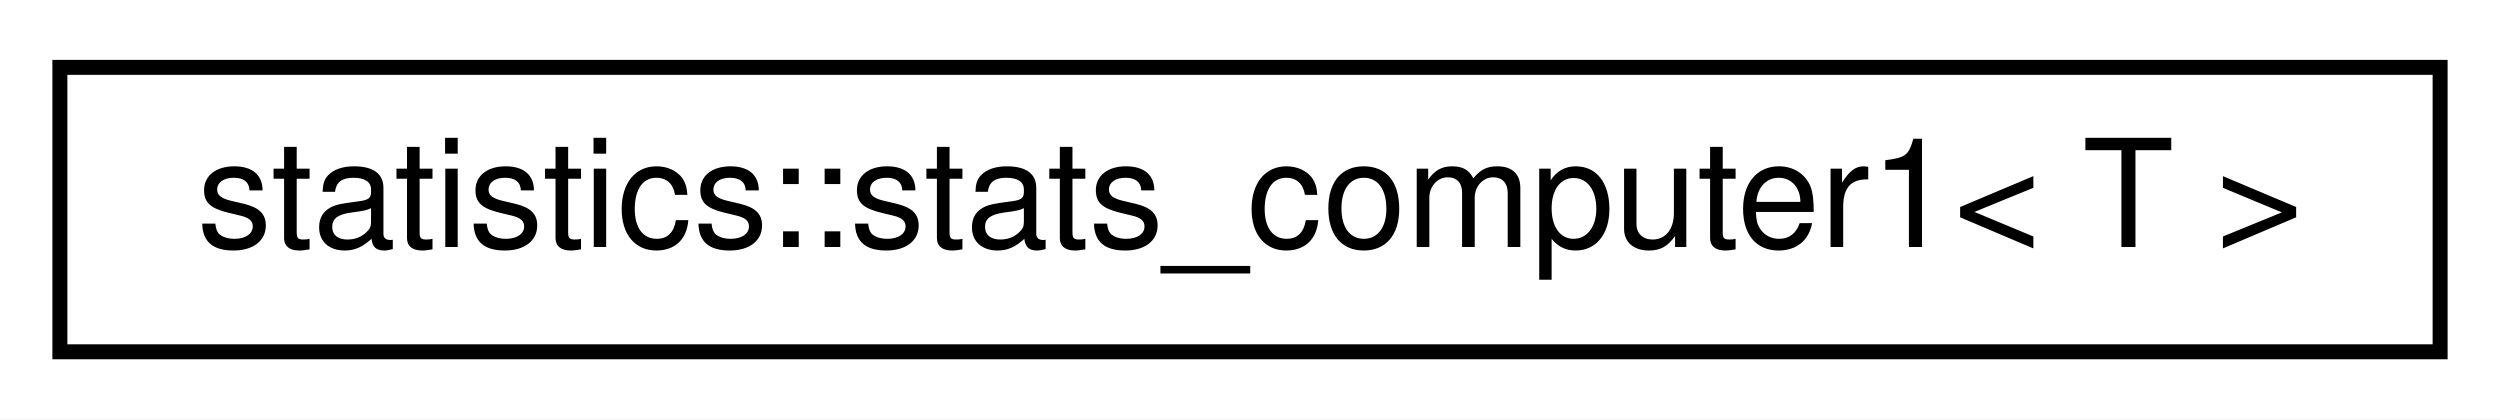
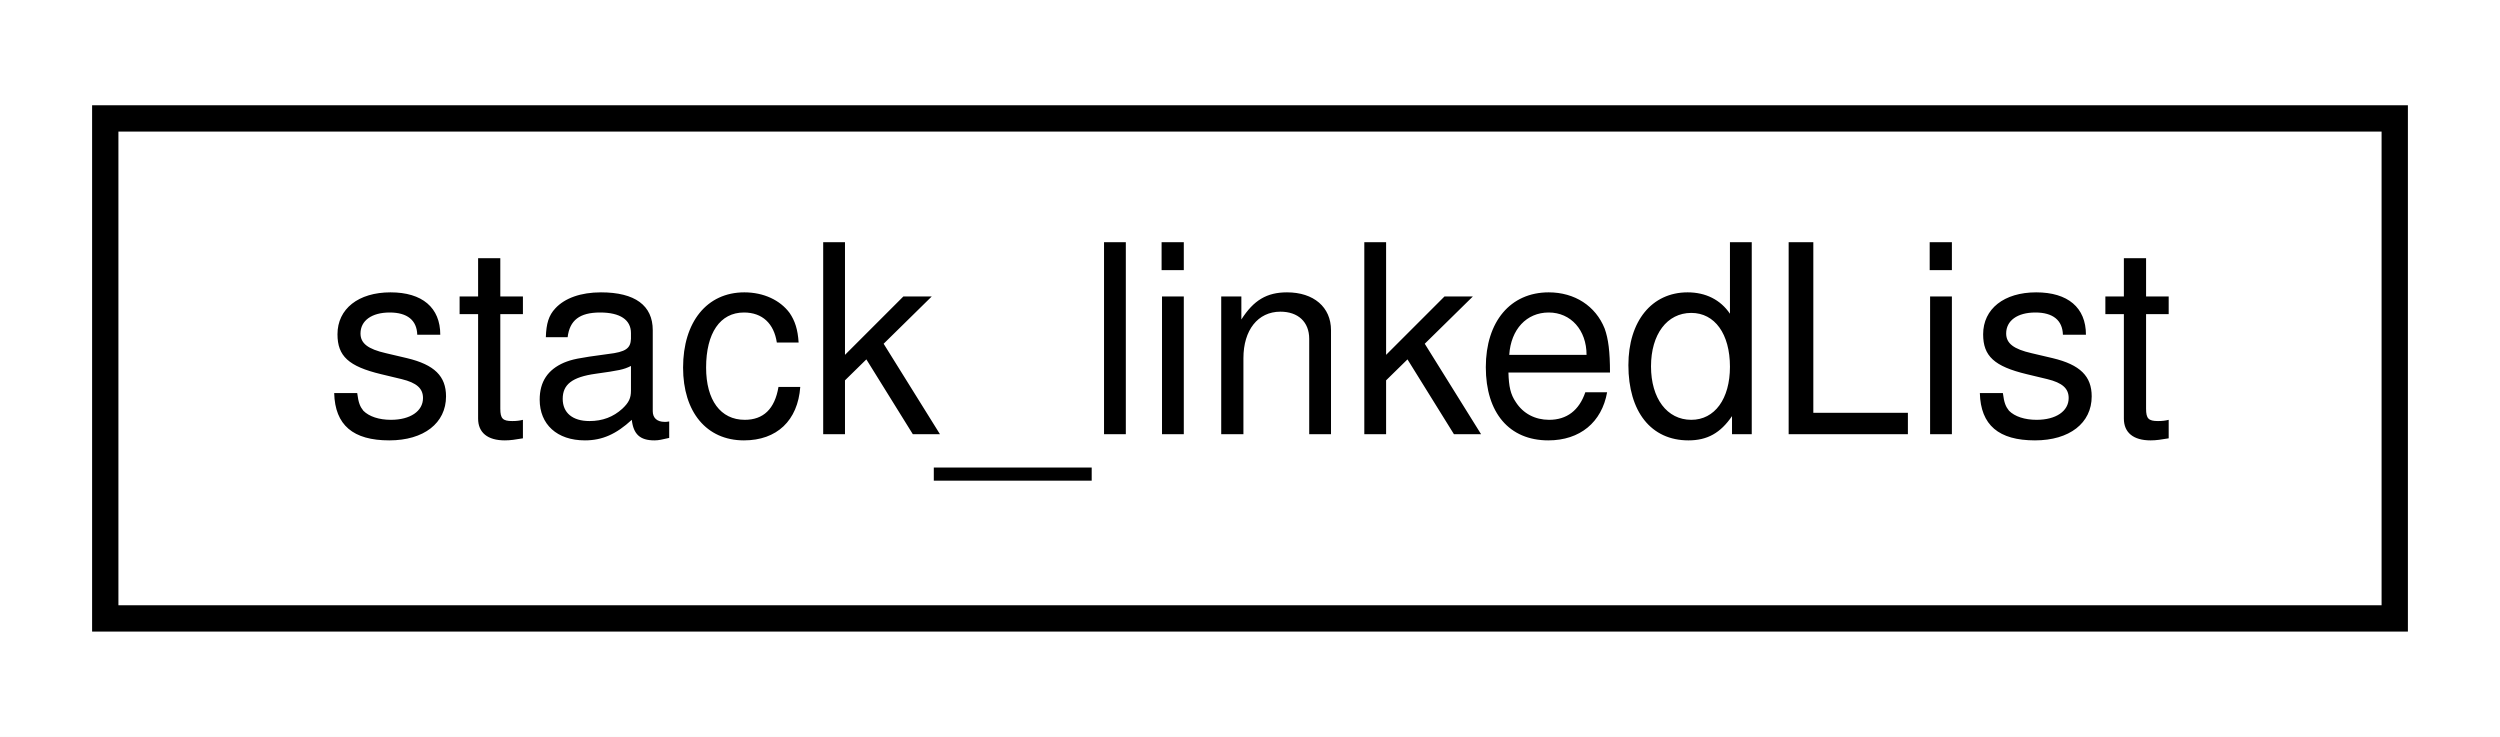
- <svg xmlns="http://www.w3.org/2000/svg" xmlns:xlink="http://www.w3.org/1999/xlink" width="167pt" height="28pt" viewBox="0.00 0.00 167.00 28.00">
+ <svg xmlns="http://www.w3.org/2000/svg" xmlns:xlink="http://www.w3.org/1999/xlink" width="95pt" height="28pt" viewBox="0.00 0.00 95.00 28.00">
  <g id="graph0" class="graph" transform="scale(1 1) rotate(0) translate(4 24)">
-     <polygon fill="white" stroke="transparent" points="-4,4 -4,-24 163,-24 163,4 -4,4" />
+     <polygon fill="white" stroke="transparent" points="-4,4 -4,-24 91,-24 91,4 -4,4" />
    <g id="node1" class="node">
      <g id="a_node1">
-         <a xlink:href="d7/d7c/classstatistics_1_1stats__computer1.html" target="_top" xlink:title=" ">
-           <polygon fill="white" stroke="black" points="0,-0.5 0,-19.5 159,-19.5 159,-0.5 0,-0.5" />
-           <text text-anchor="middle" x="79.5" y="-7.5" font-family="Helvetica,sans-Serif" font-size="10.00">statistics::stats_computer1&lt; T &gt;</text>
+         <a xlink:href="d2/dc4/classstack__linked_list.html" target="_top" xlink:title=" ">
+           <polygon fill="white" stroke="black" points="0,-0.5 0,-19.5 87,-19.5 87,-0.5 0,-0.5" />
+           <text text-anchor="middle" x="43.5" y="-7.5" font-family="Helvetica,sans-Serif" font-size="10.00">stack_linkedList</text>
        </a>
      </g>
    </g>
  </g>
</svg>
